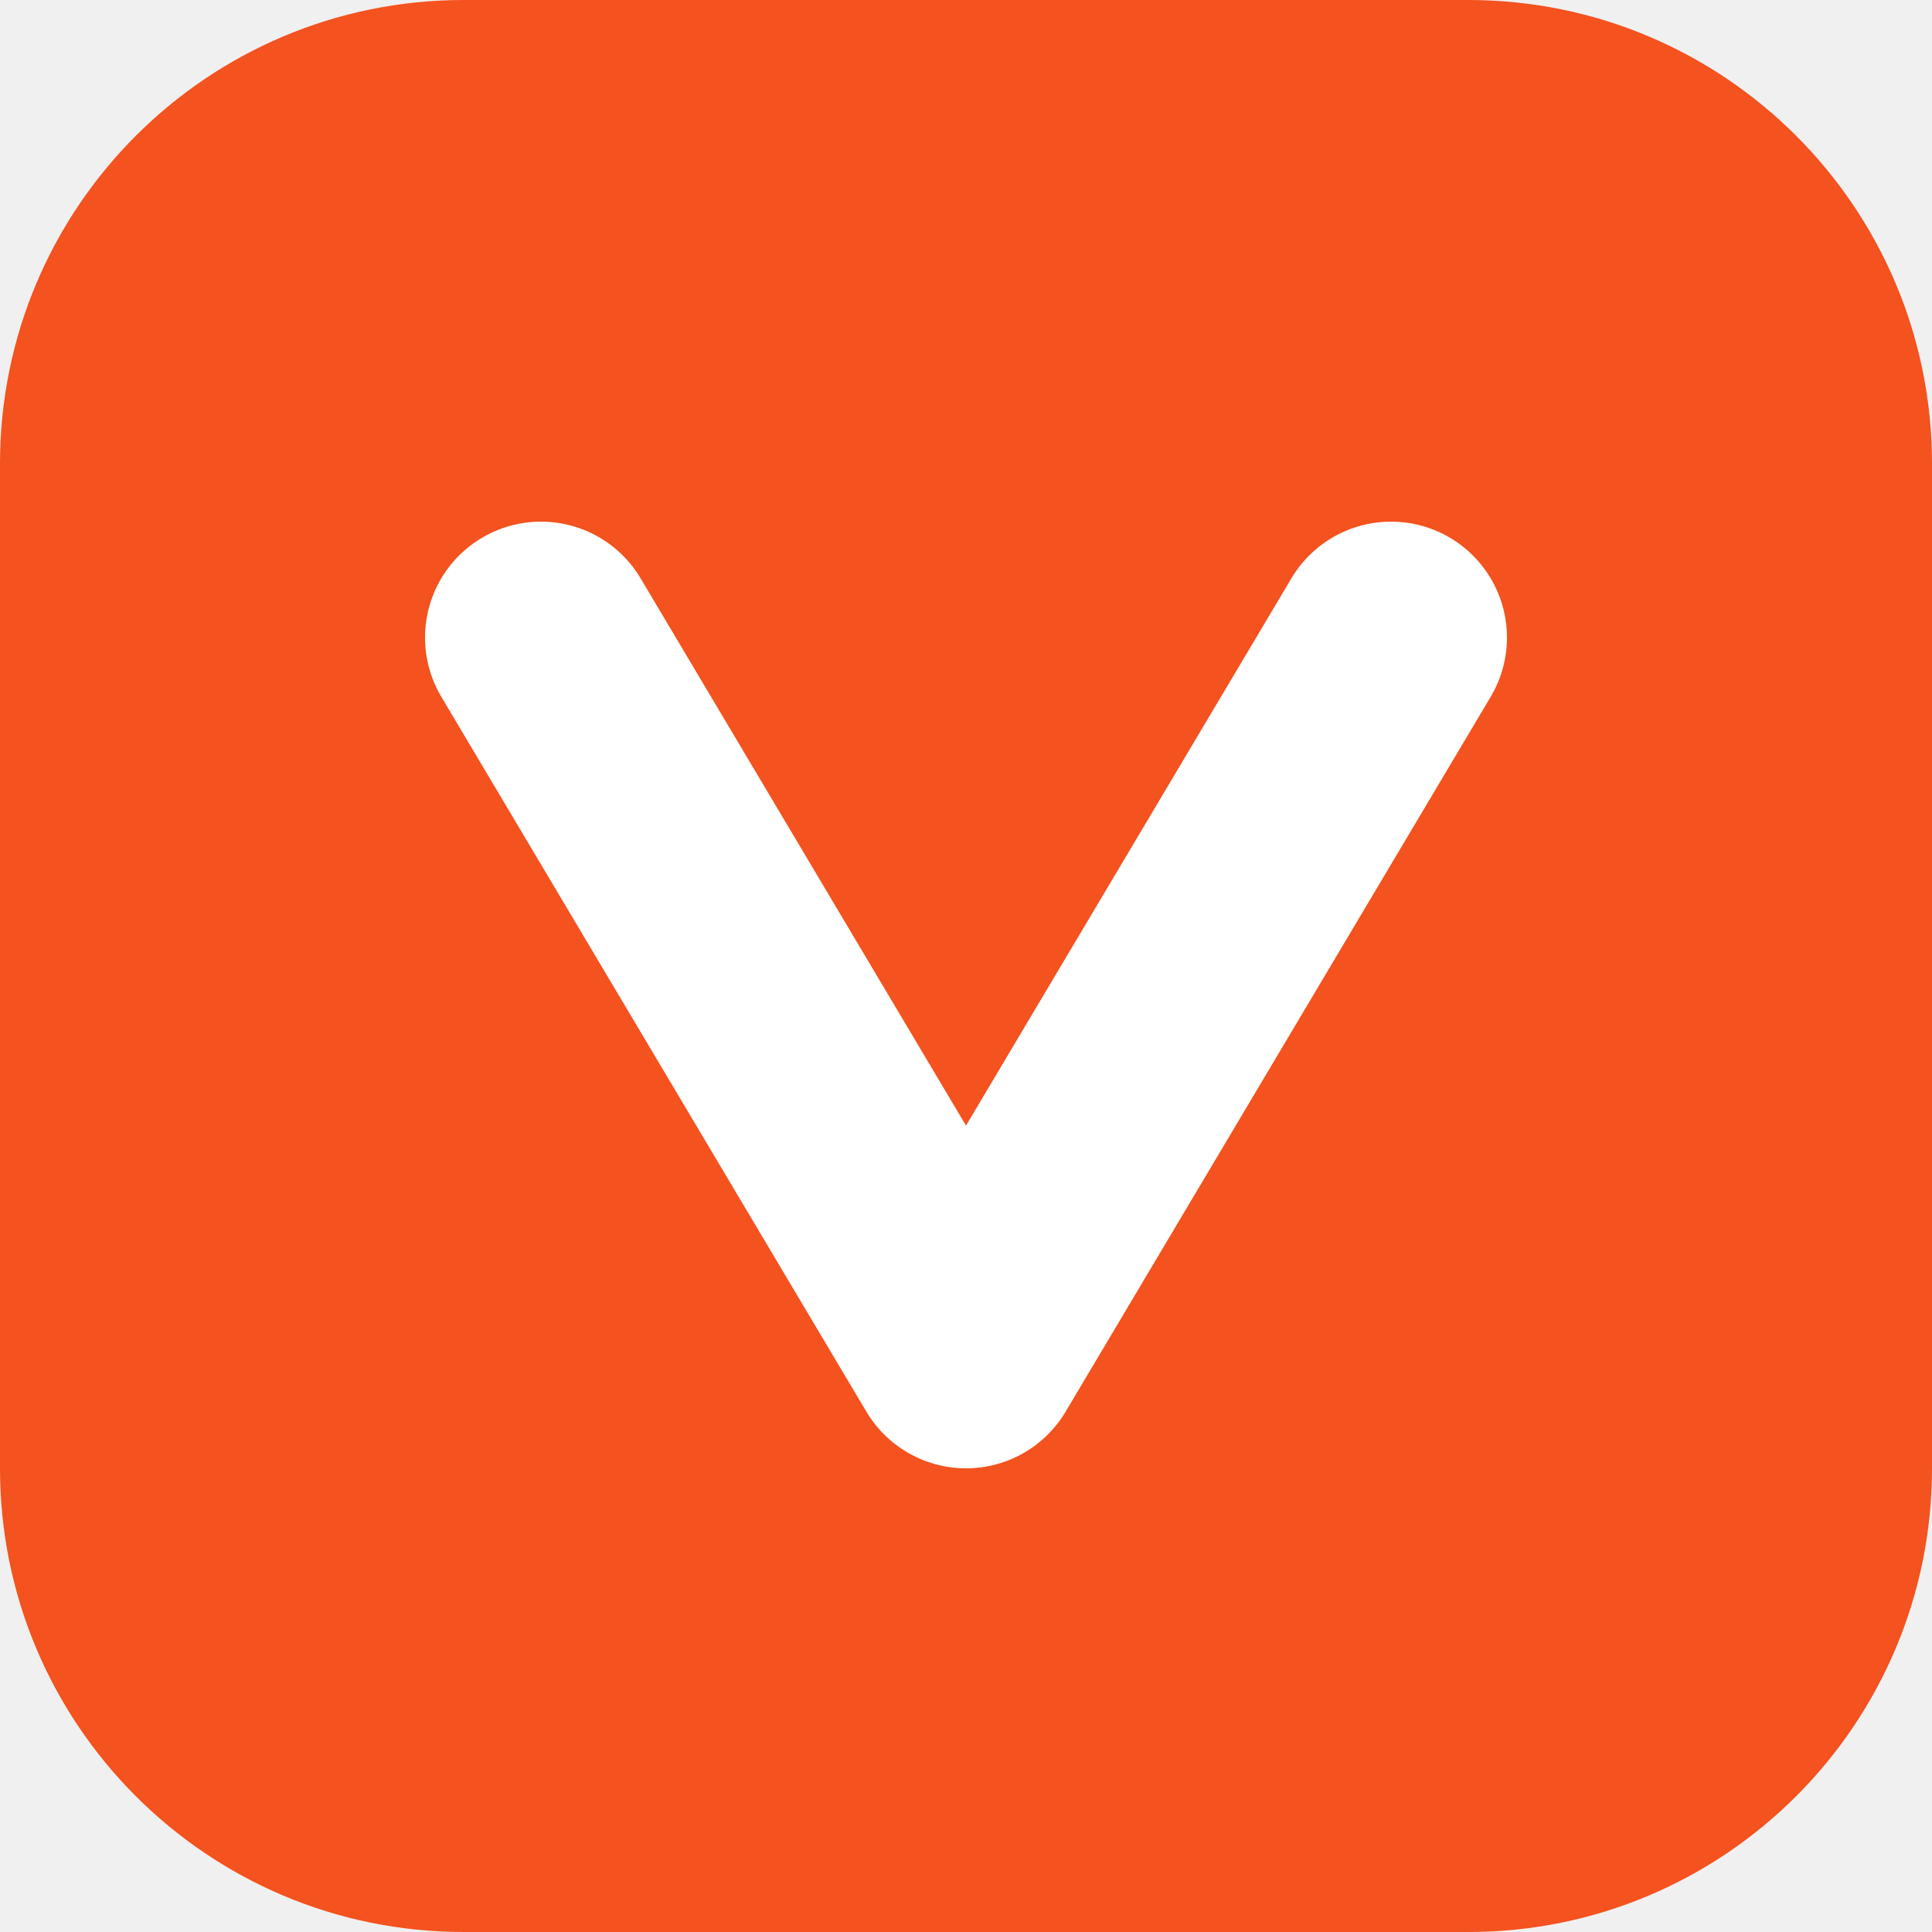
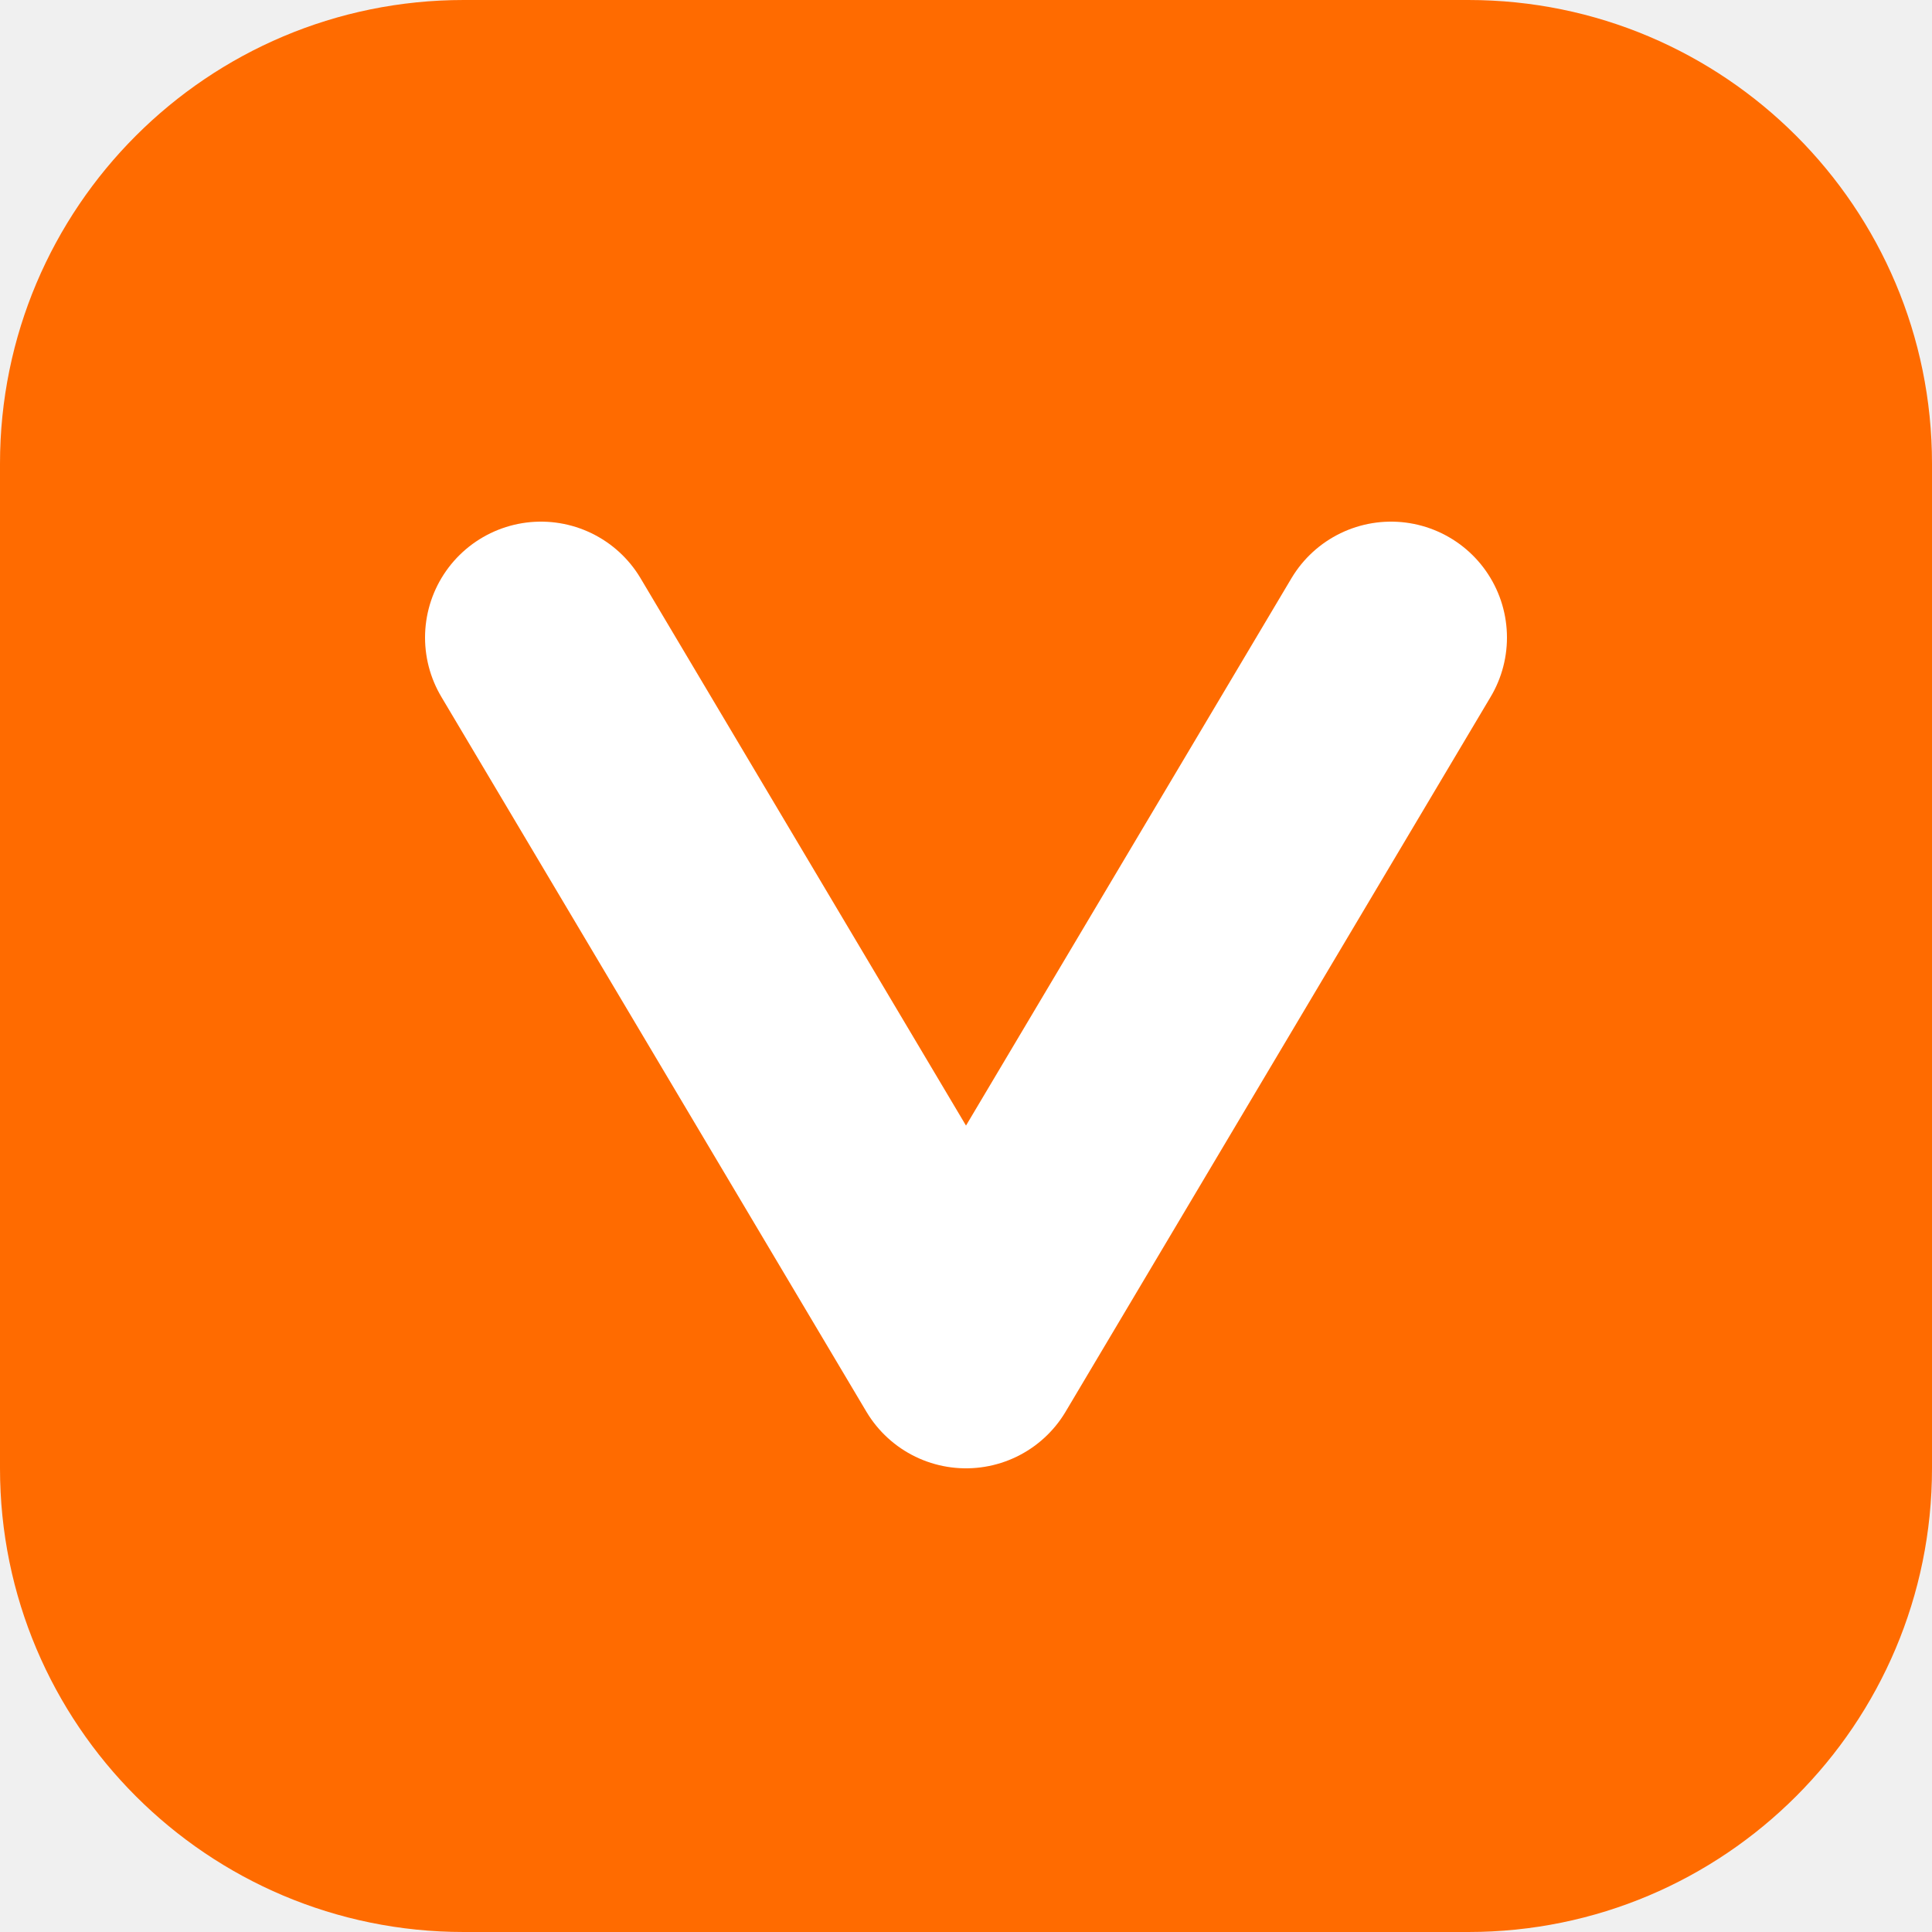
<svg xmlns="http://www.w3.org/2000/svg" viewBox="0 0 100 100" role="img" aria-label="vivesmedia.com">
-   <rect width="100" height="100" rx="24" fill="#F4521E" />
+   <rect width="100" height="100" rx="24" fill="#FF6B00" />
  <path d="M28 33 L50 70 L72 33" fill="none" stroke="#ffffff" stroke-width="12" stroke-linecap="round" stroke-linejoin="round" />
</svg>
